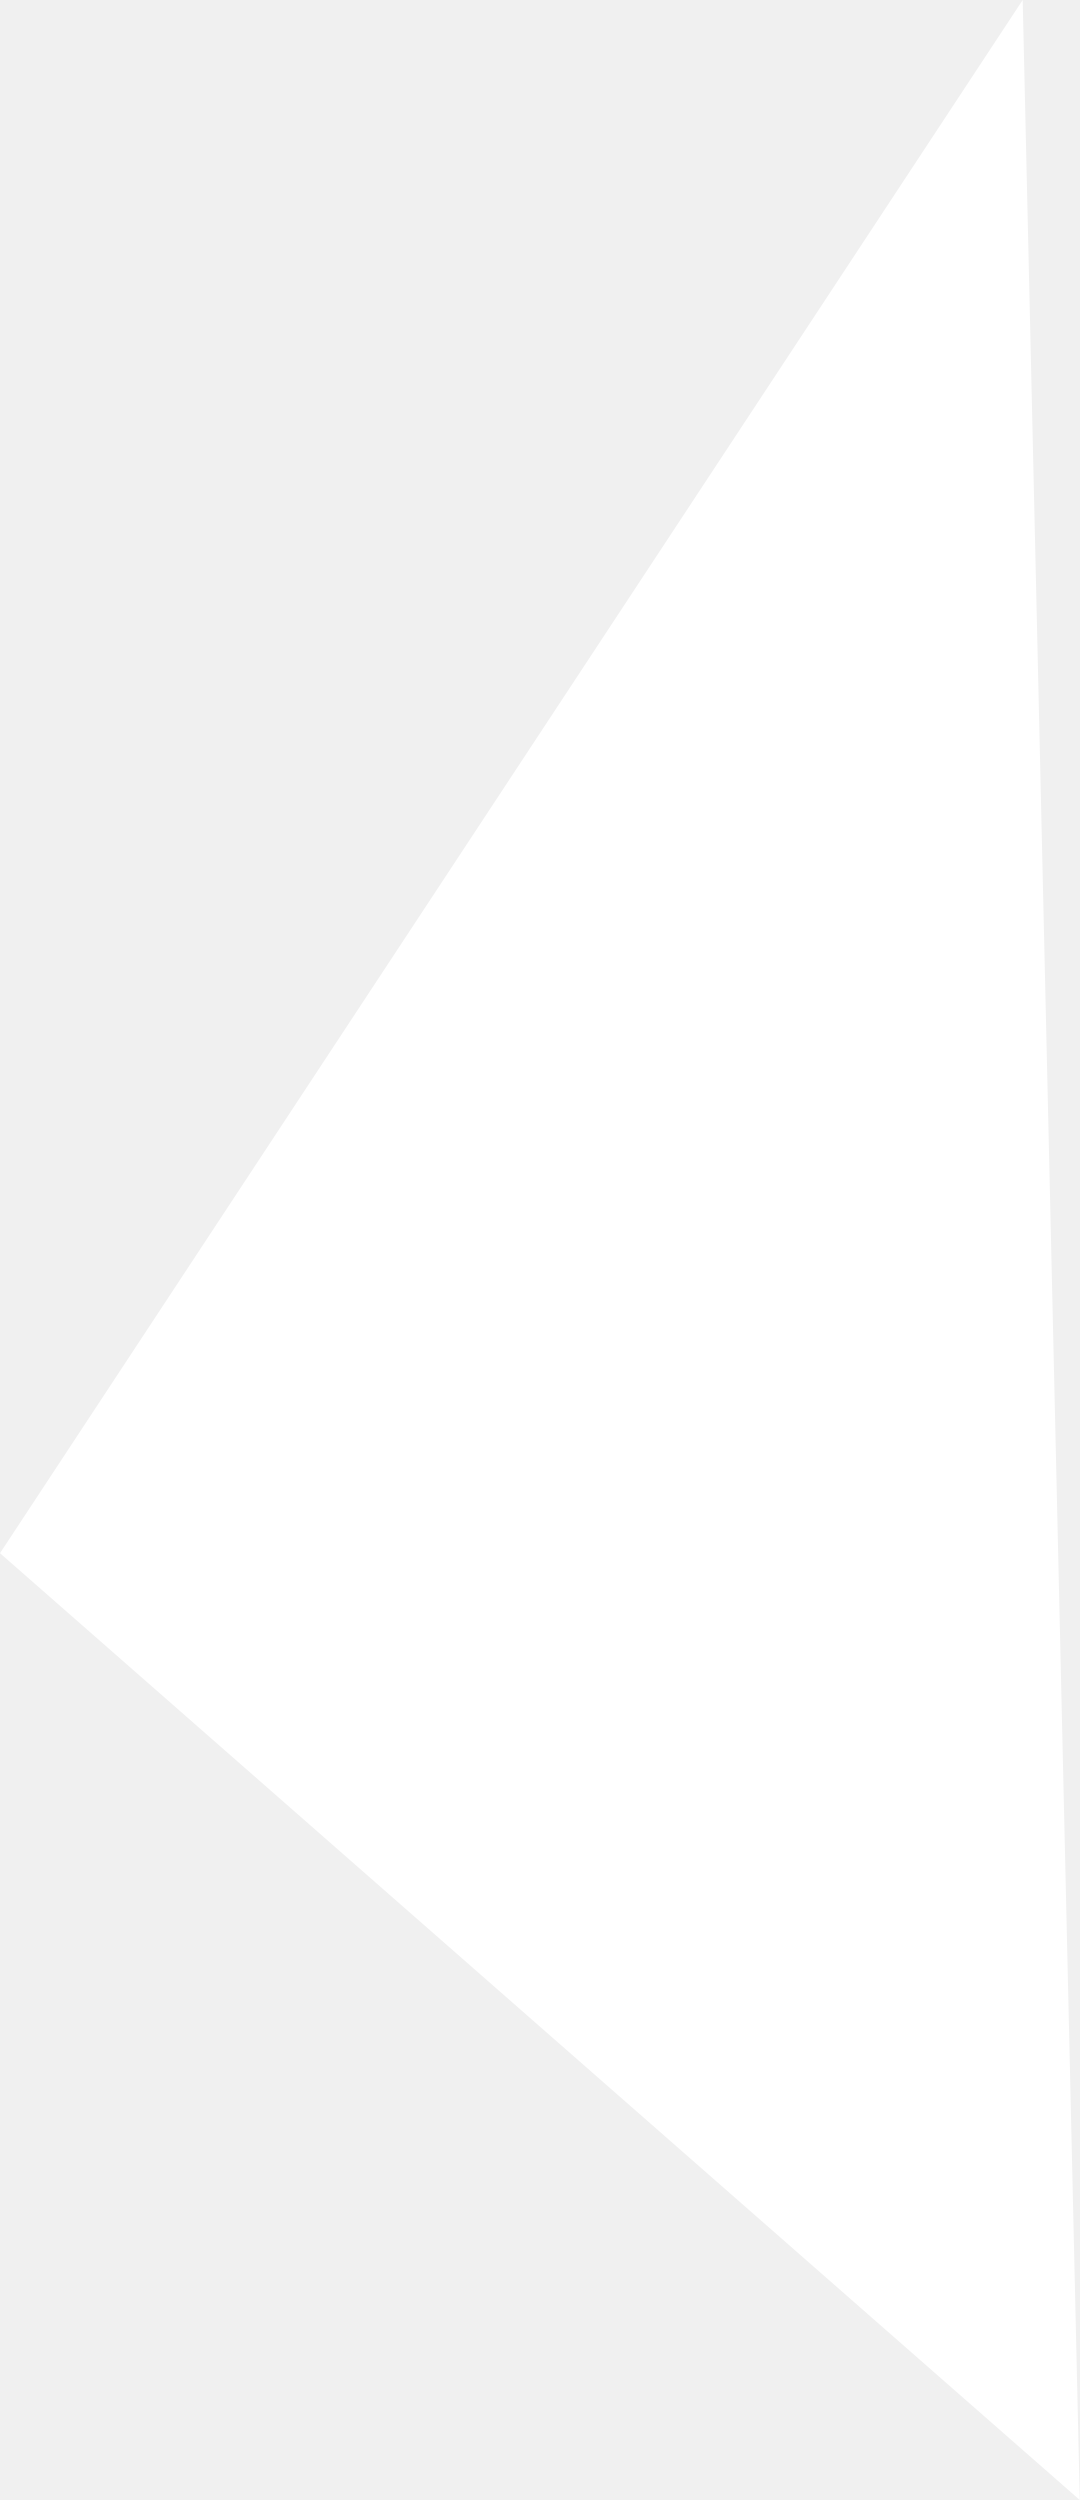
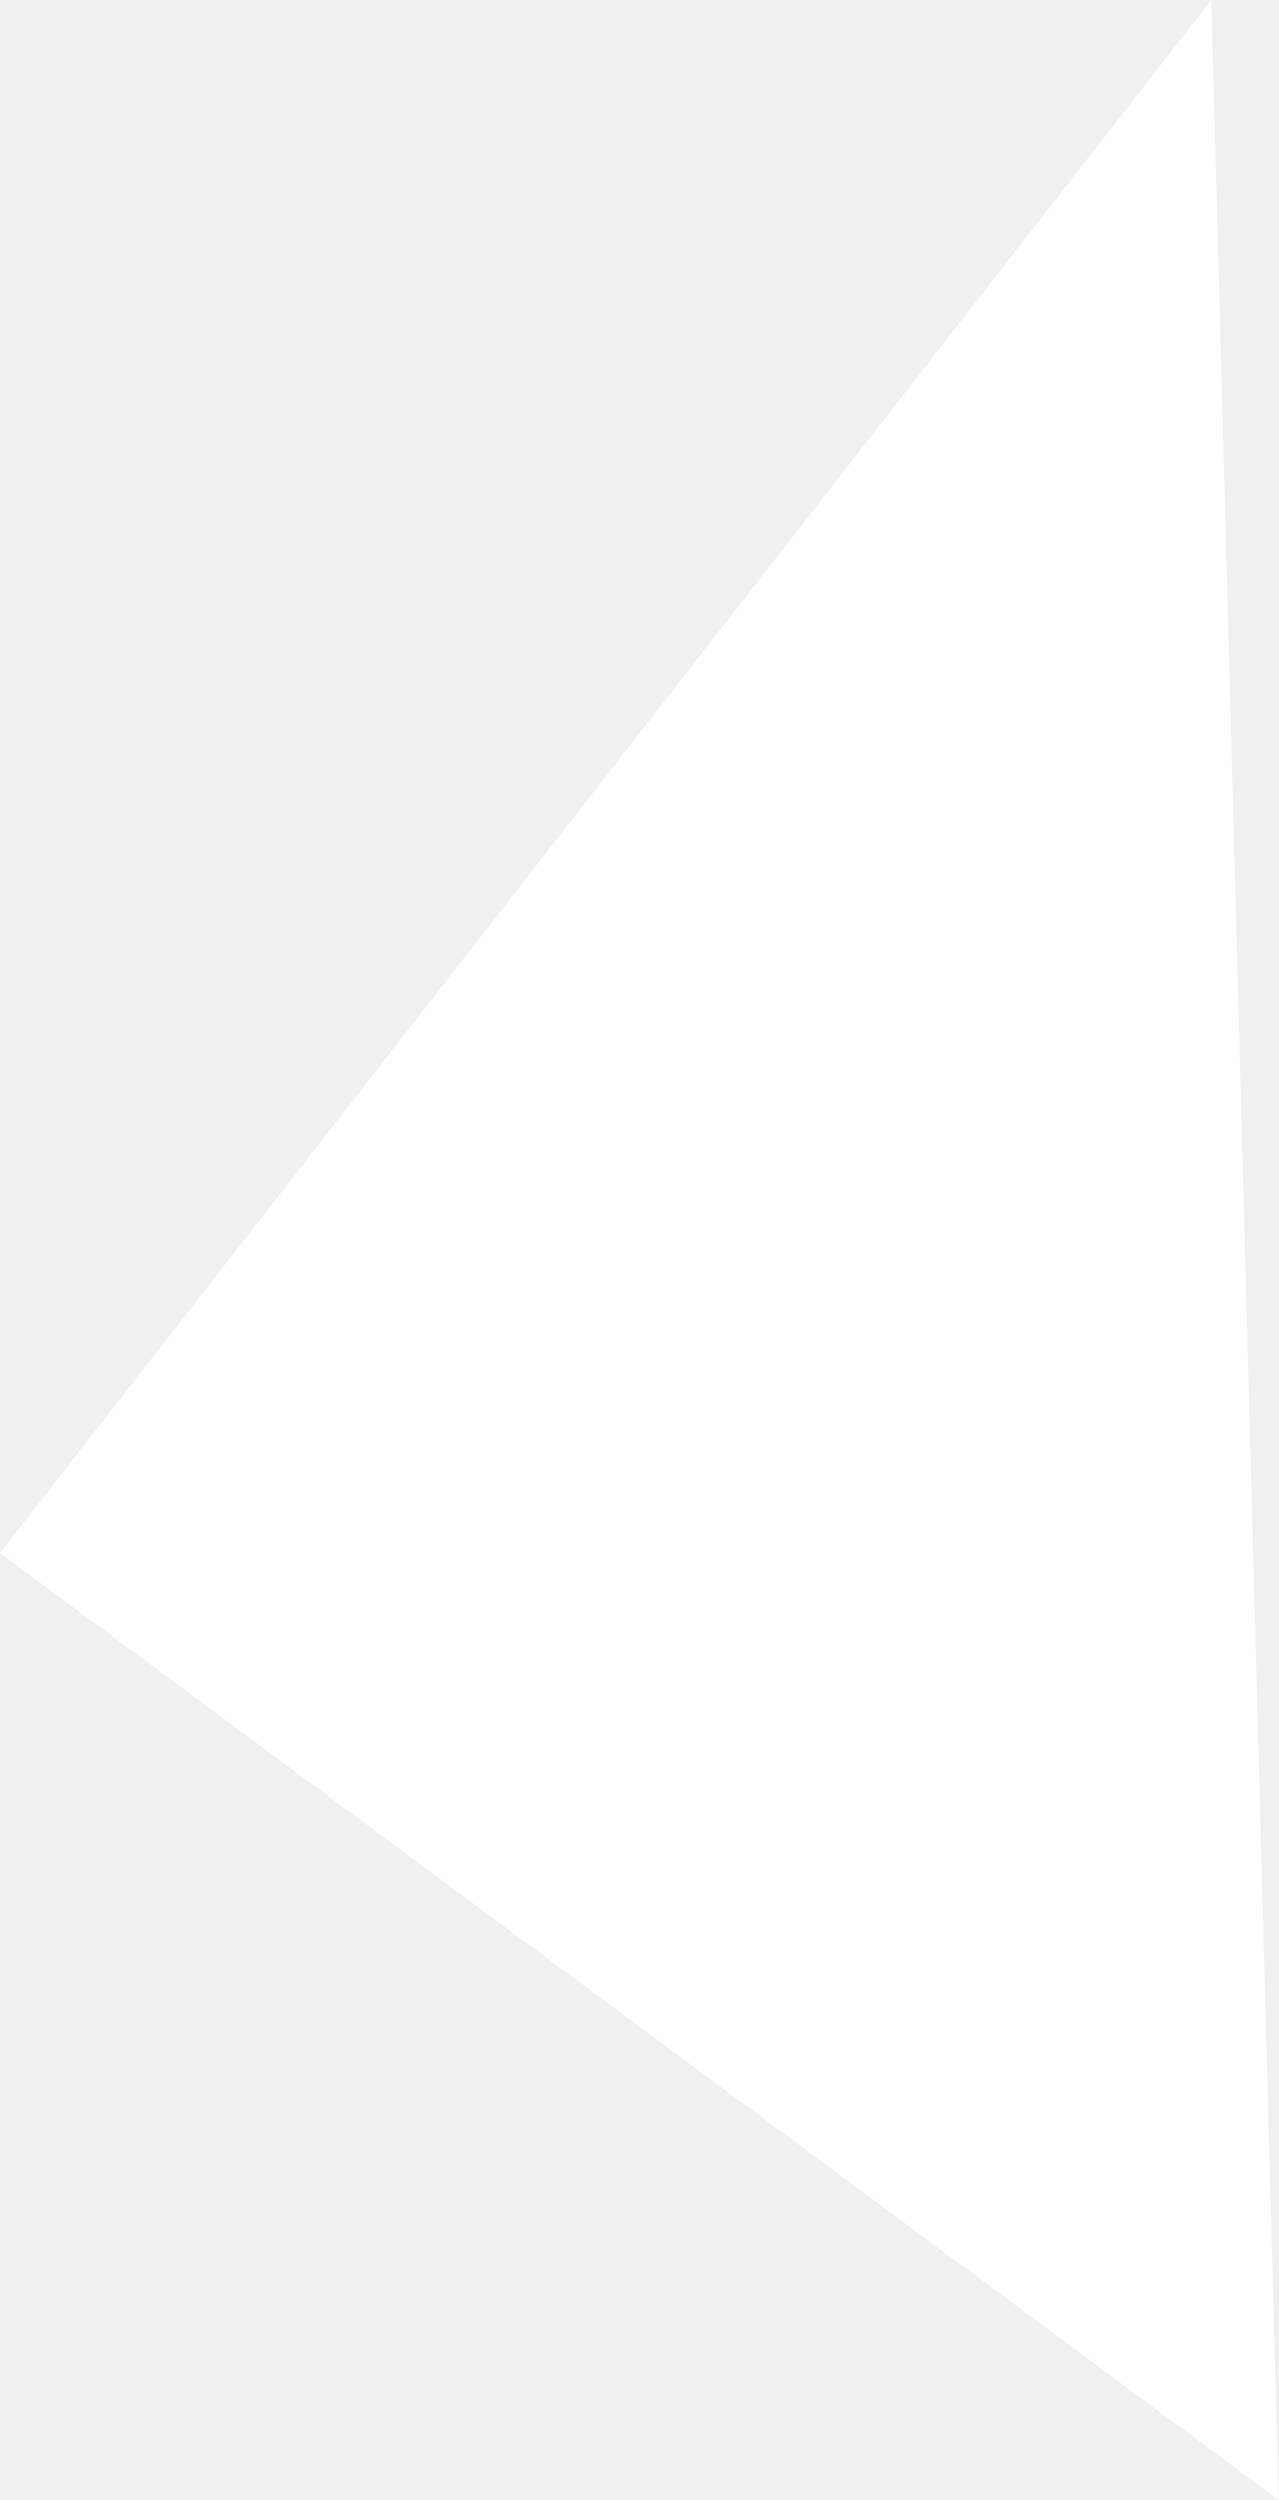
- <svg xmlns="http://www.w3.org/2000/svg" viewBox="0 0 15.51 35.91">
-   <g id="a00d922f-f113-420b-814f-bf8bdc101592" data-name="Layer 2">
-     <g id="e9e52199-8073-45cd-9e08-c23e26b6e329" data-name="Layer 1">
-       <polyline points="14.69 0 0 22.31 15.51 35.91" fill="#fff" />
+ <svg xmlns="http://www.w3.org/2000/svg" viewBox="0 0 38.36 75">
+   <g id="f629c229-8386-4614-a8a6-fa2875a2081b" data-name="Layer 2">
+     <g id="aacf1b31-032b-4d3b-bffb-f25ef2d5f9fa" data-name="Layer 1">
+       <polyline points="36.34 0 0 46.59 38.36 75" fill="#fff" />
    </g>
  </g>
</svg>
